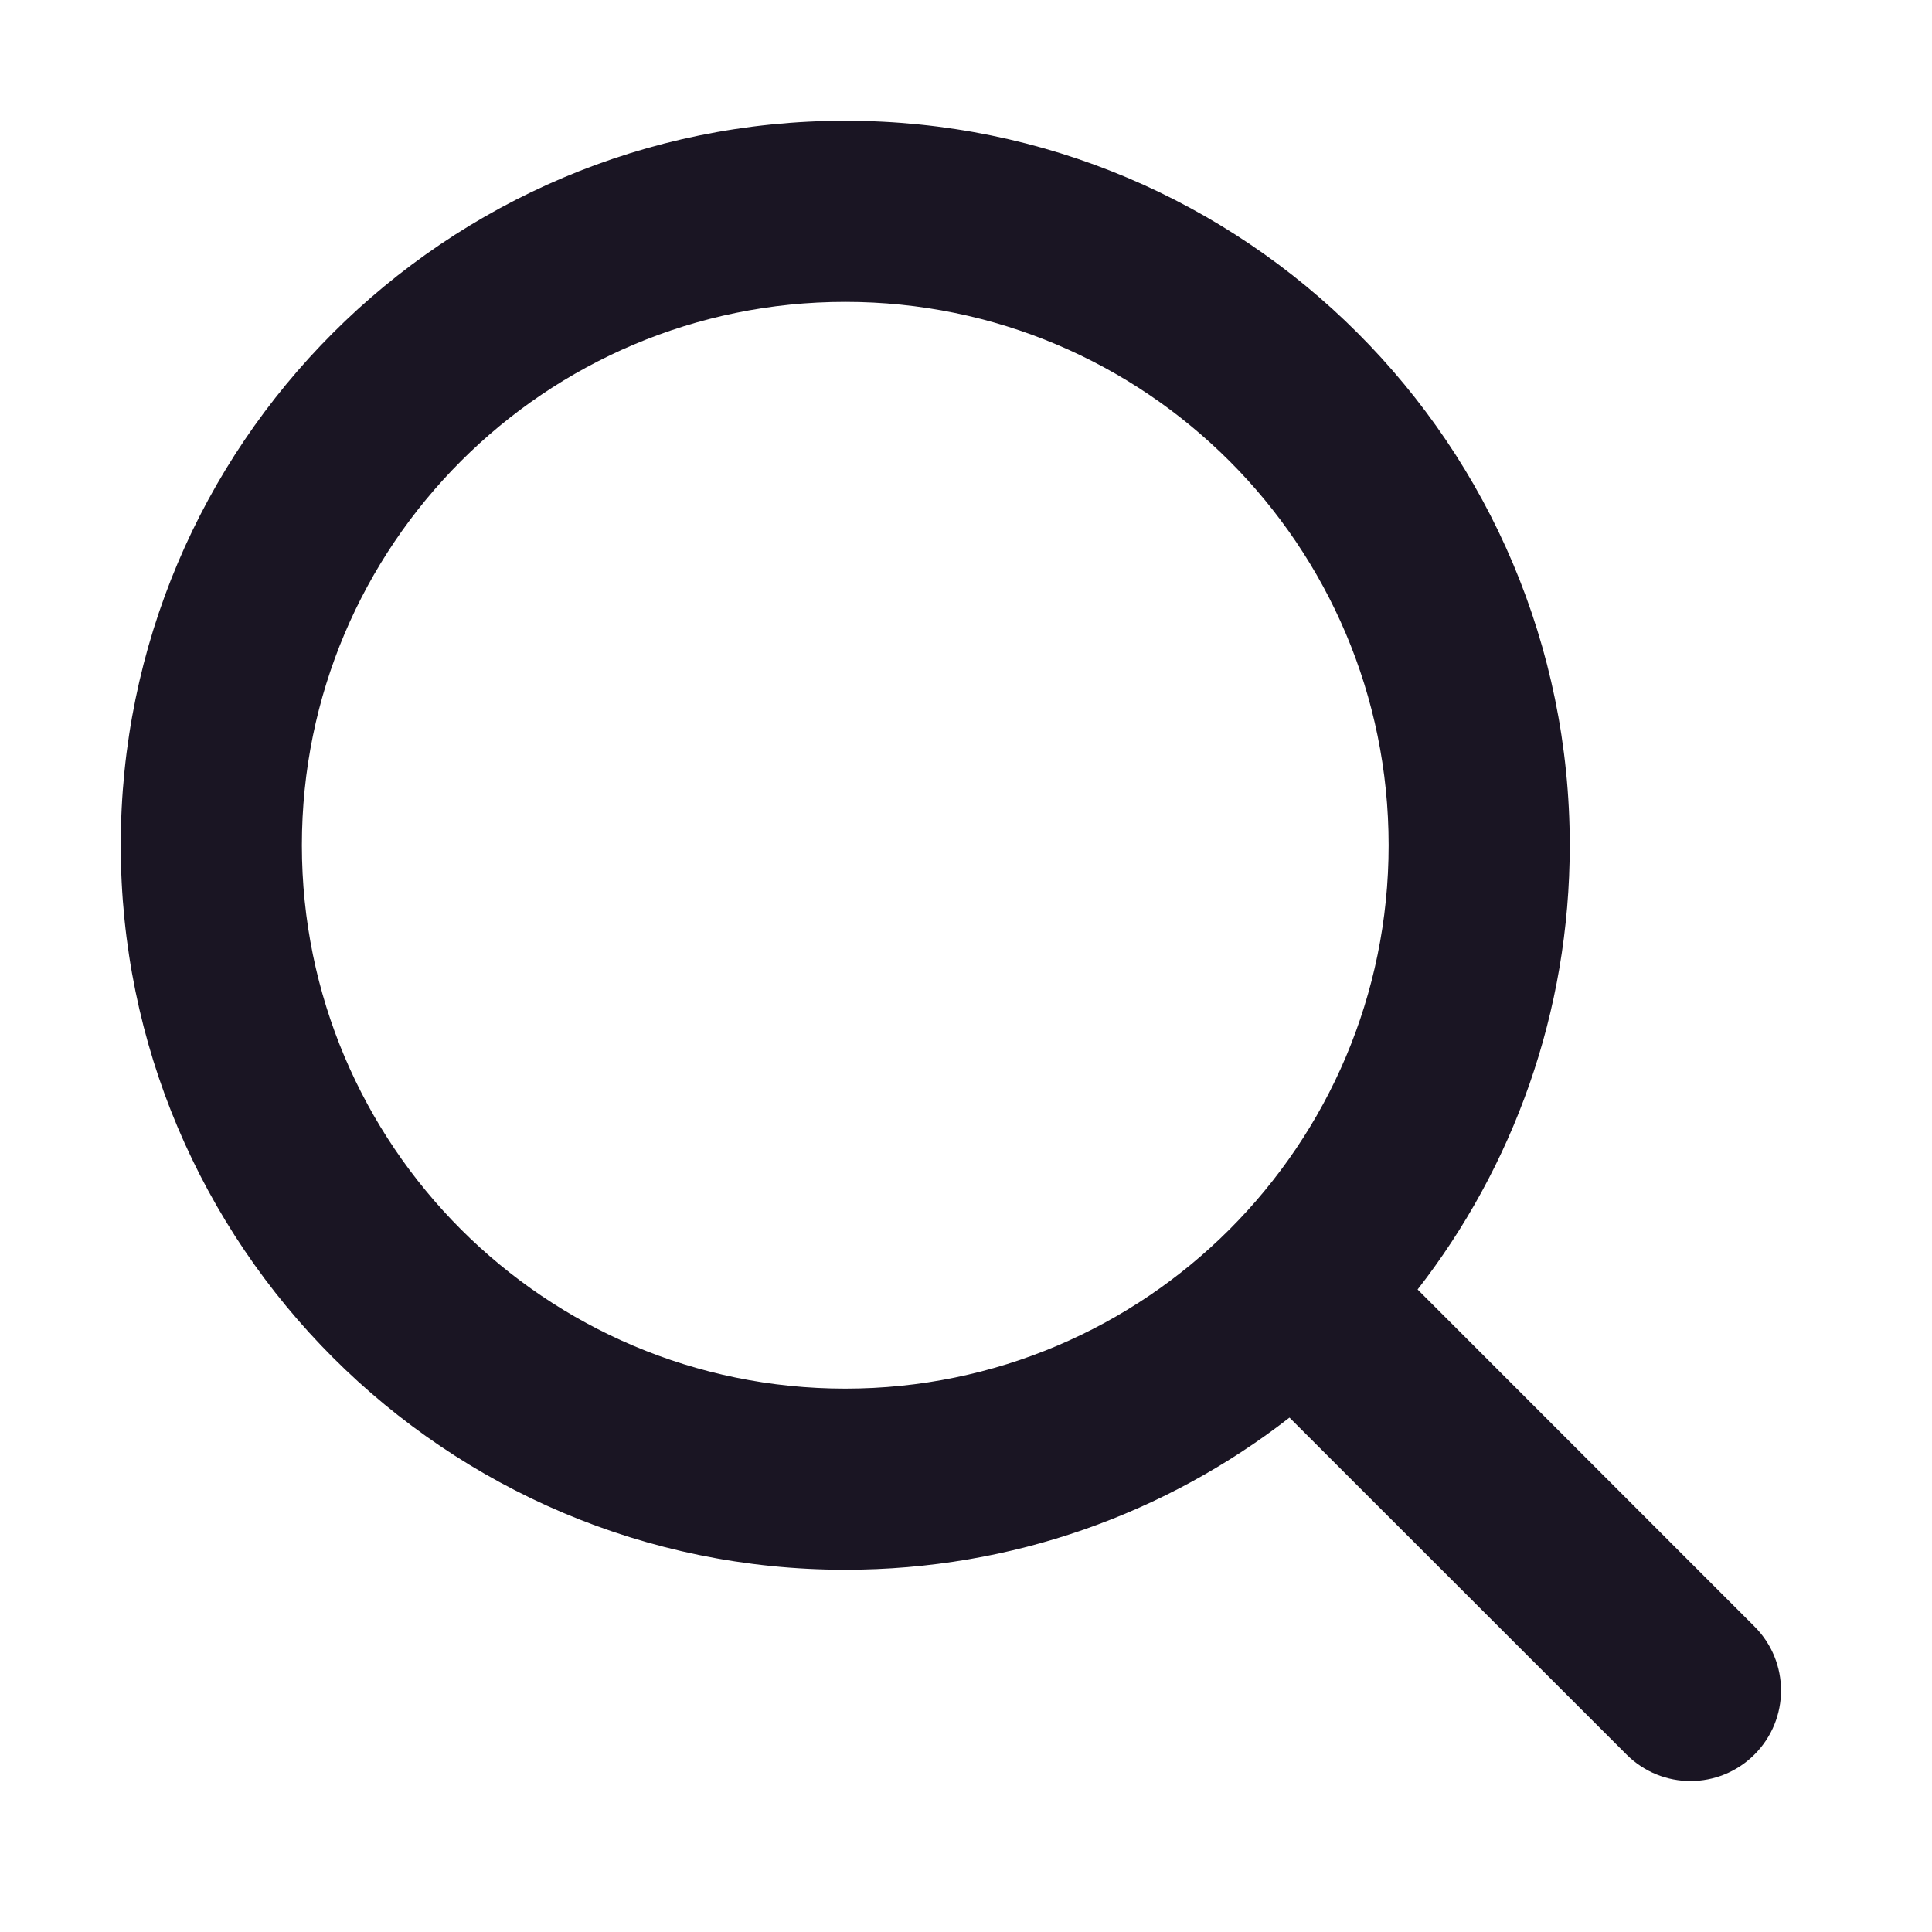
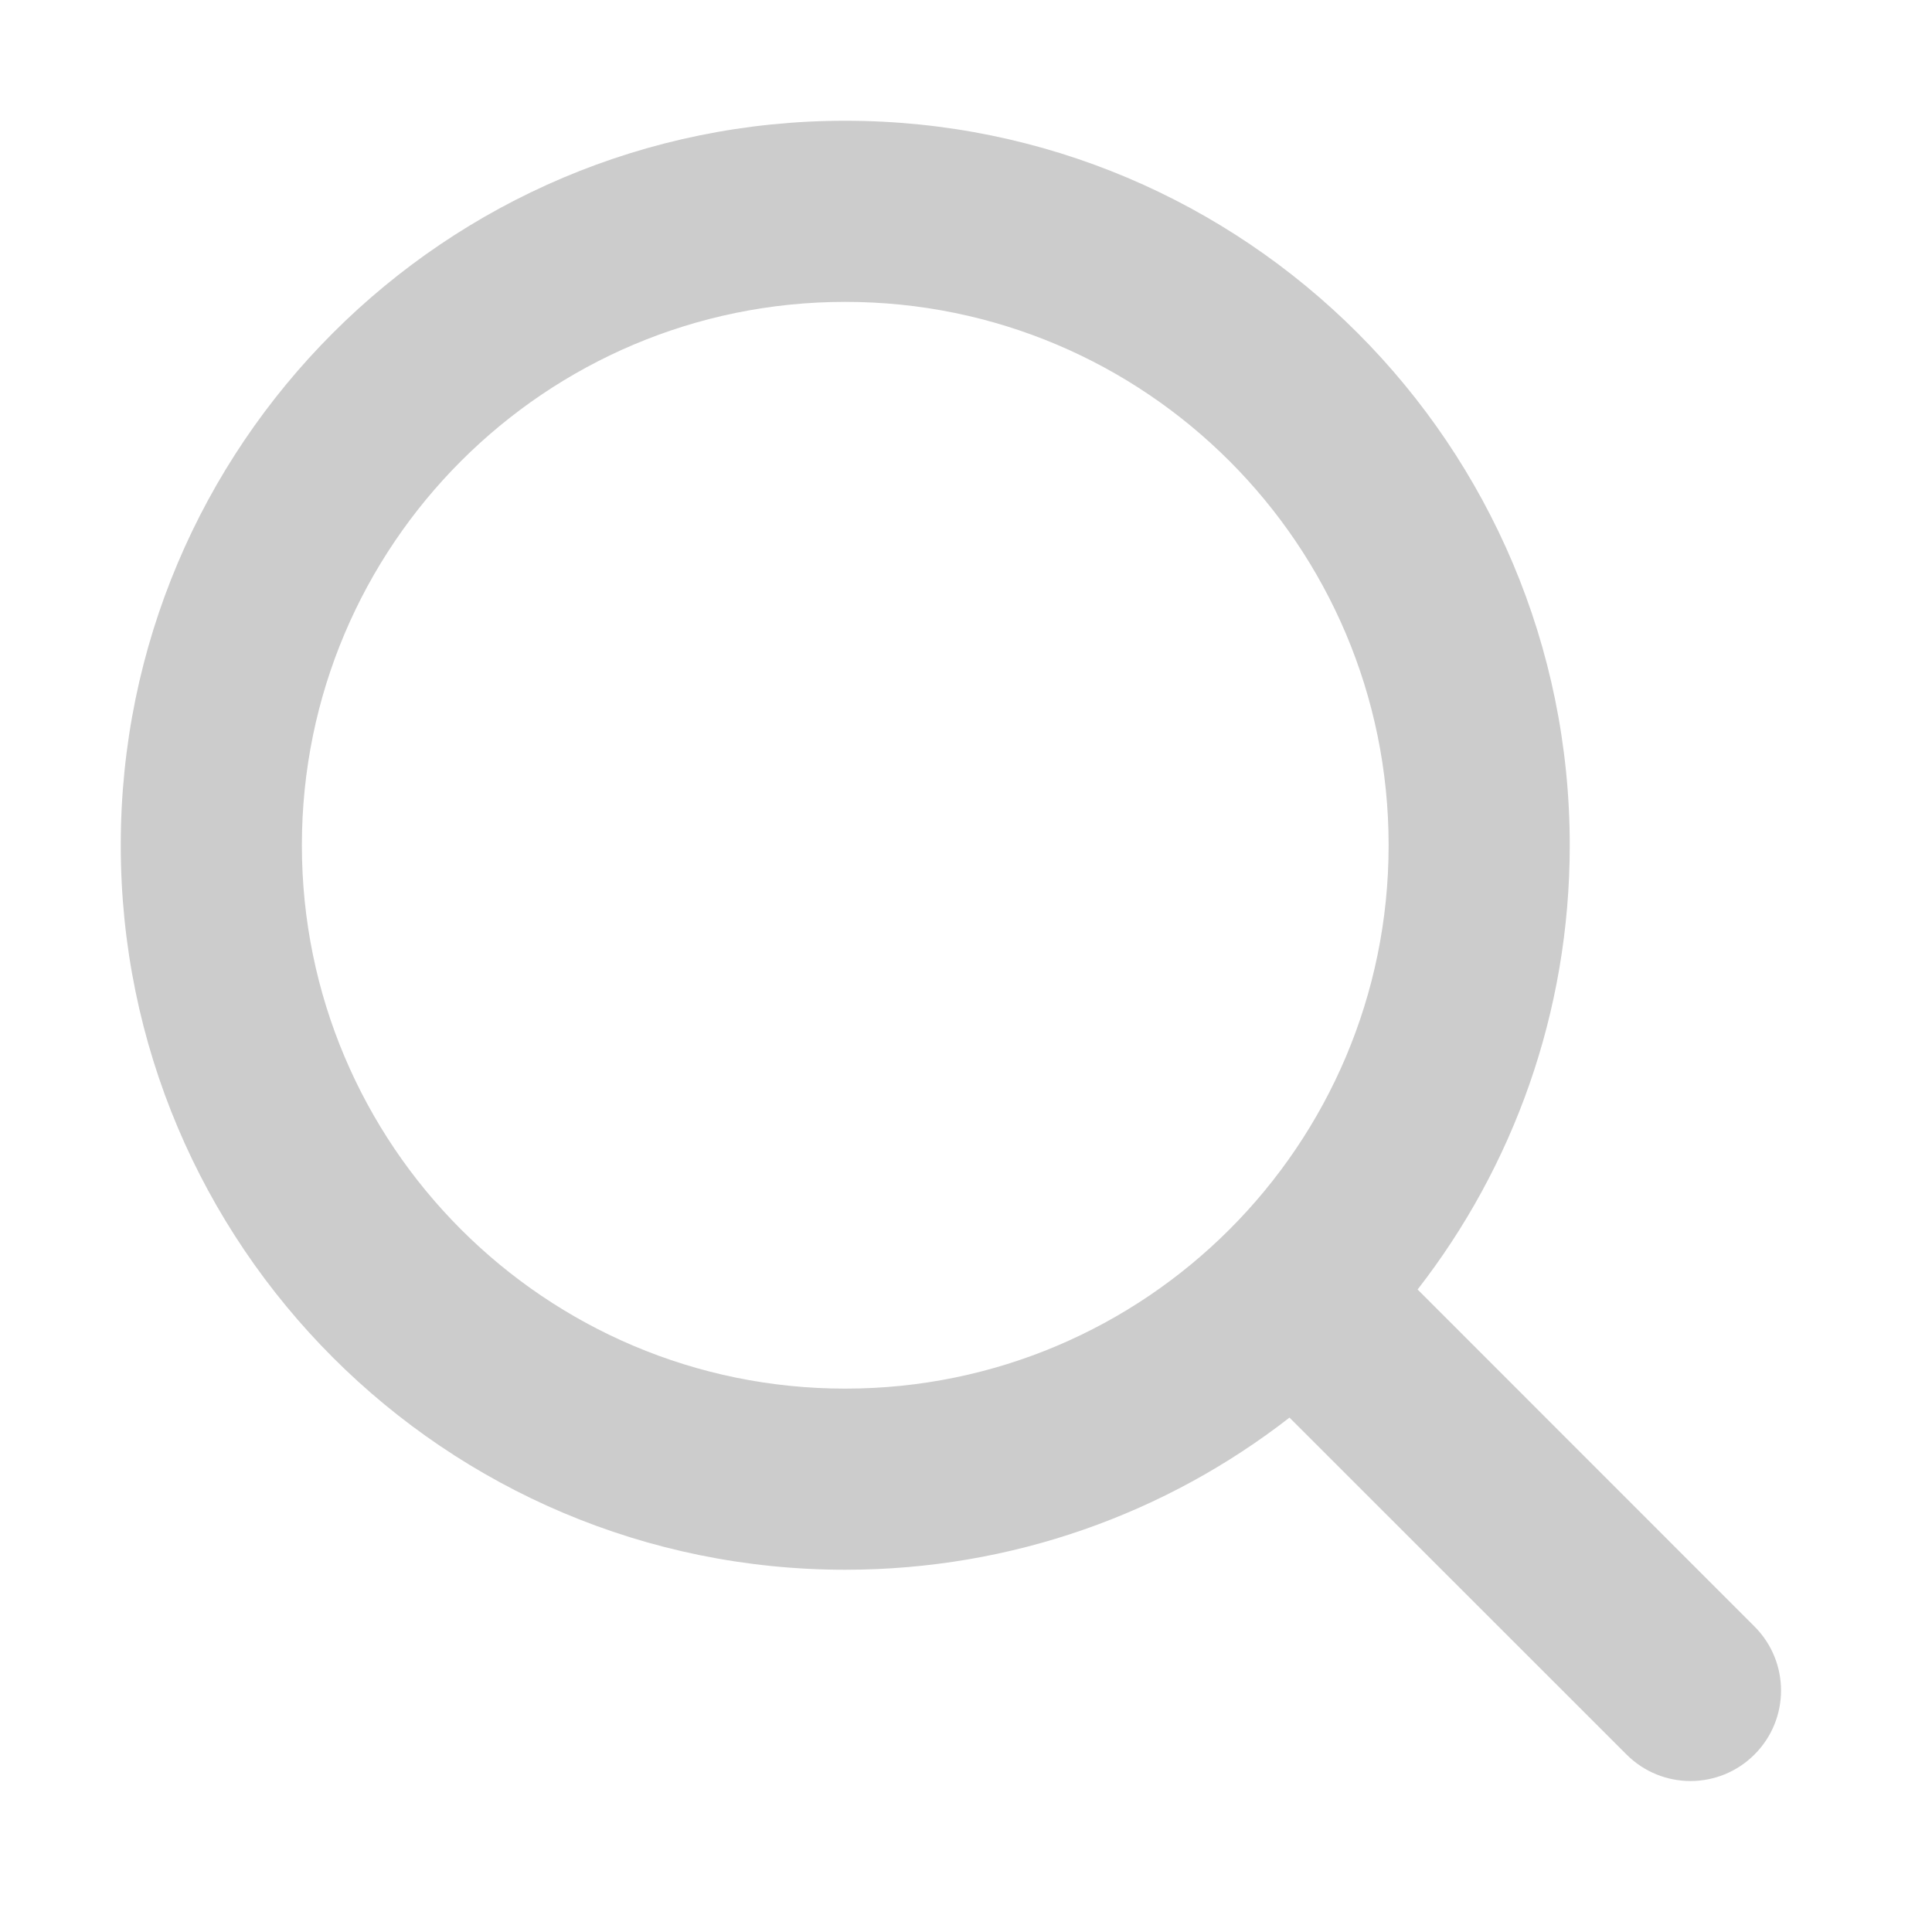
<svg xmlns="http://www.w3.org/2000/svg" width="16" height="16" viewBox="0 0 16 16" fill="none">
-   <path fill-rule="evenodd" clip-rule="evenodd" d="M1 7C1 3.686 3.686 1 7 1C10.314 1 13 3.686 13 7C13 8.387 12.53 9.663 11.74 10.679L14.53 13.47C14.823 13.763 14.823 14.237 14.53 14.53C14.237 14.823 13.763 14.823 13.47 14.53L10.679 11.74C9.663 12.53 8.387 13 7 13C3.686 13 1 10.314 1 7ZM7 11.5C4.515 11.5 2.5 9.485 2.5 7C2.5 4.515 4.515 2.5 7 2.5C9.485 2.5 11.5 4.515 11.5 7C11.5 9.485 9.485 11.5 7 11.5Z" fill="#1A1523" />
+   <path fill-rule="evenodd" clip-rule="evenodd" d="M1 7C1 3.686 3.686 1 7 1C10.314 1 13 3.686 13 7C13 8.387 12.53 9.663 11.74 10.679L14.53 13.47C14.823 13.763 14.823 14.237 14.53 14.53C14.237 14.823 13.763 14.823 13.47 14.53L10.679 11.74C9.663 12.53 8.387 13 7 13C3.686 13 1 10.314 1 7ZM7 11.5C4.515 11.5 2.5 9.485 2.5 7C2.5 4.515 4.515 2.5 7 2.5C9.485 2.5 11.5 4.515 11.5 7C11.5 9.485 9.485 11.5 7 11.5Z" fill="#CCCCCC" />
</svg>
